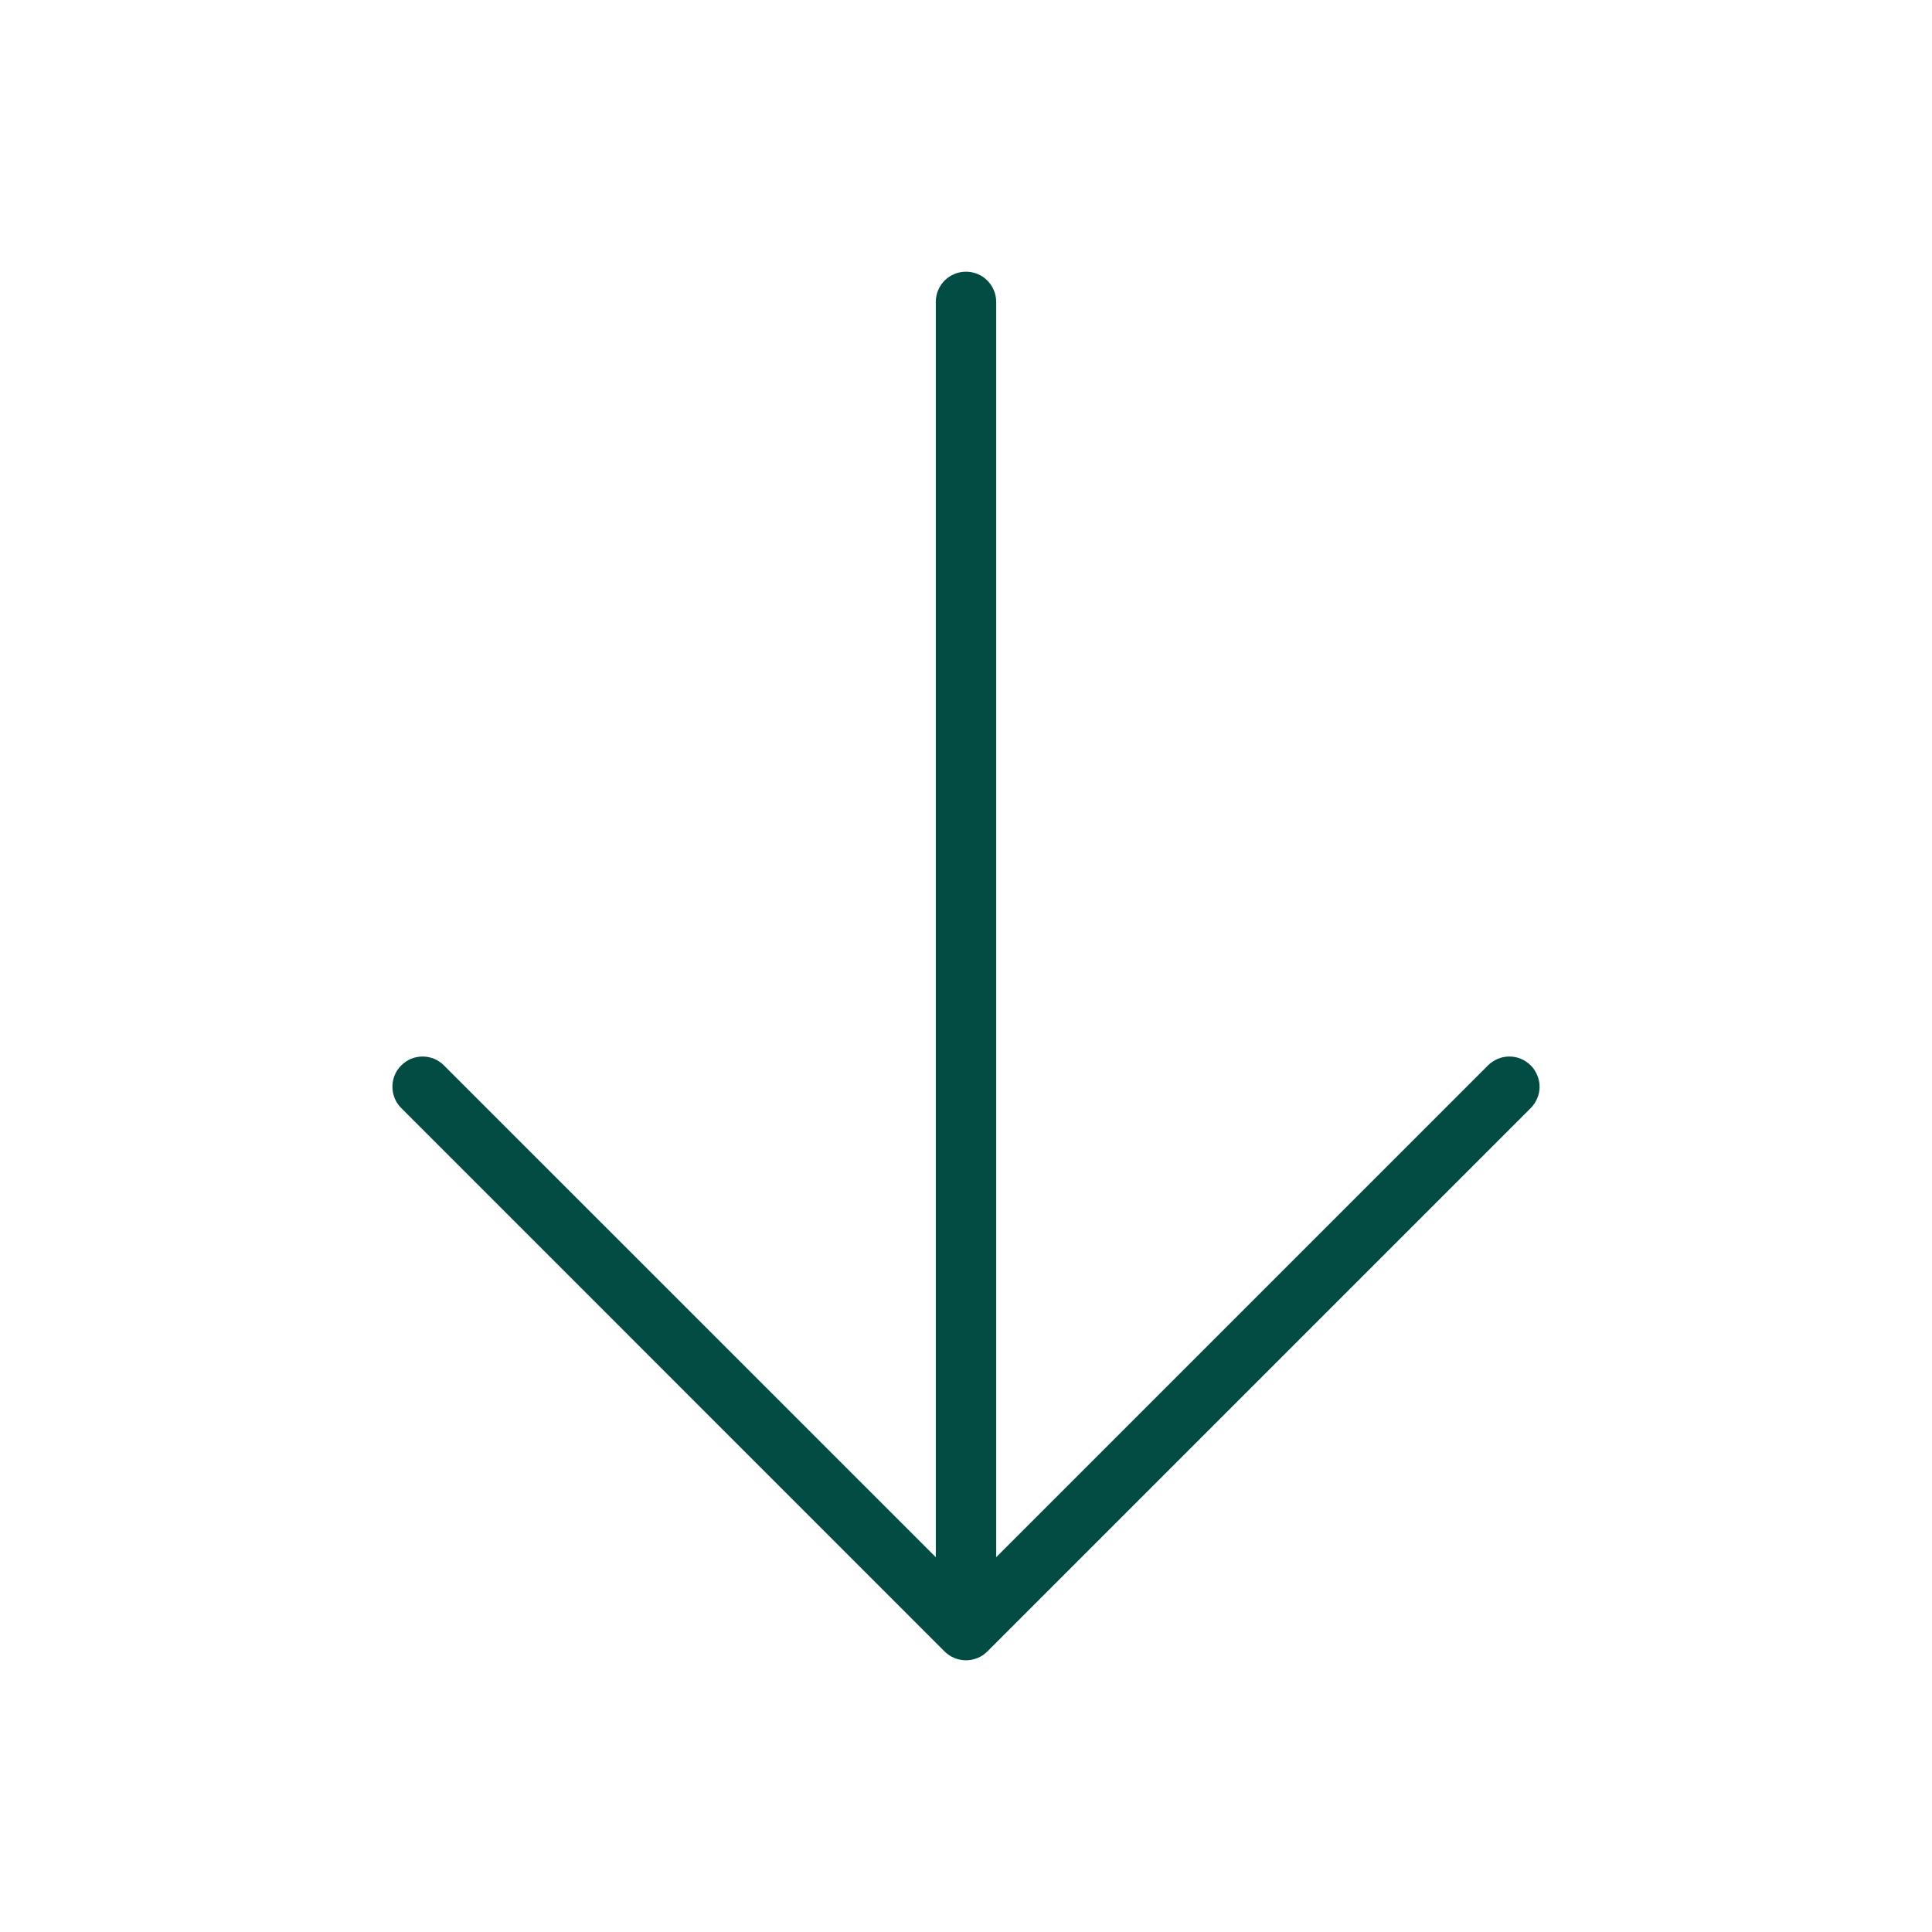
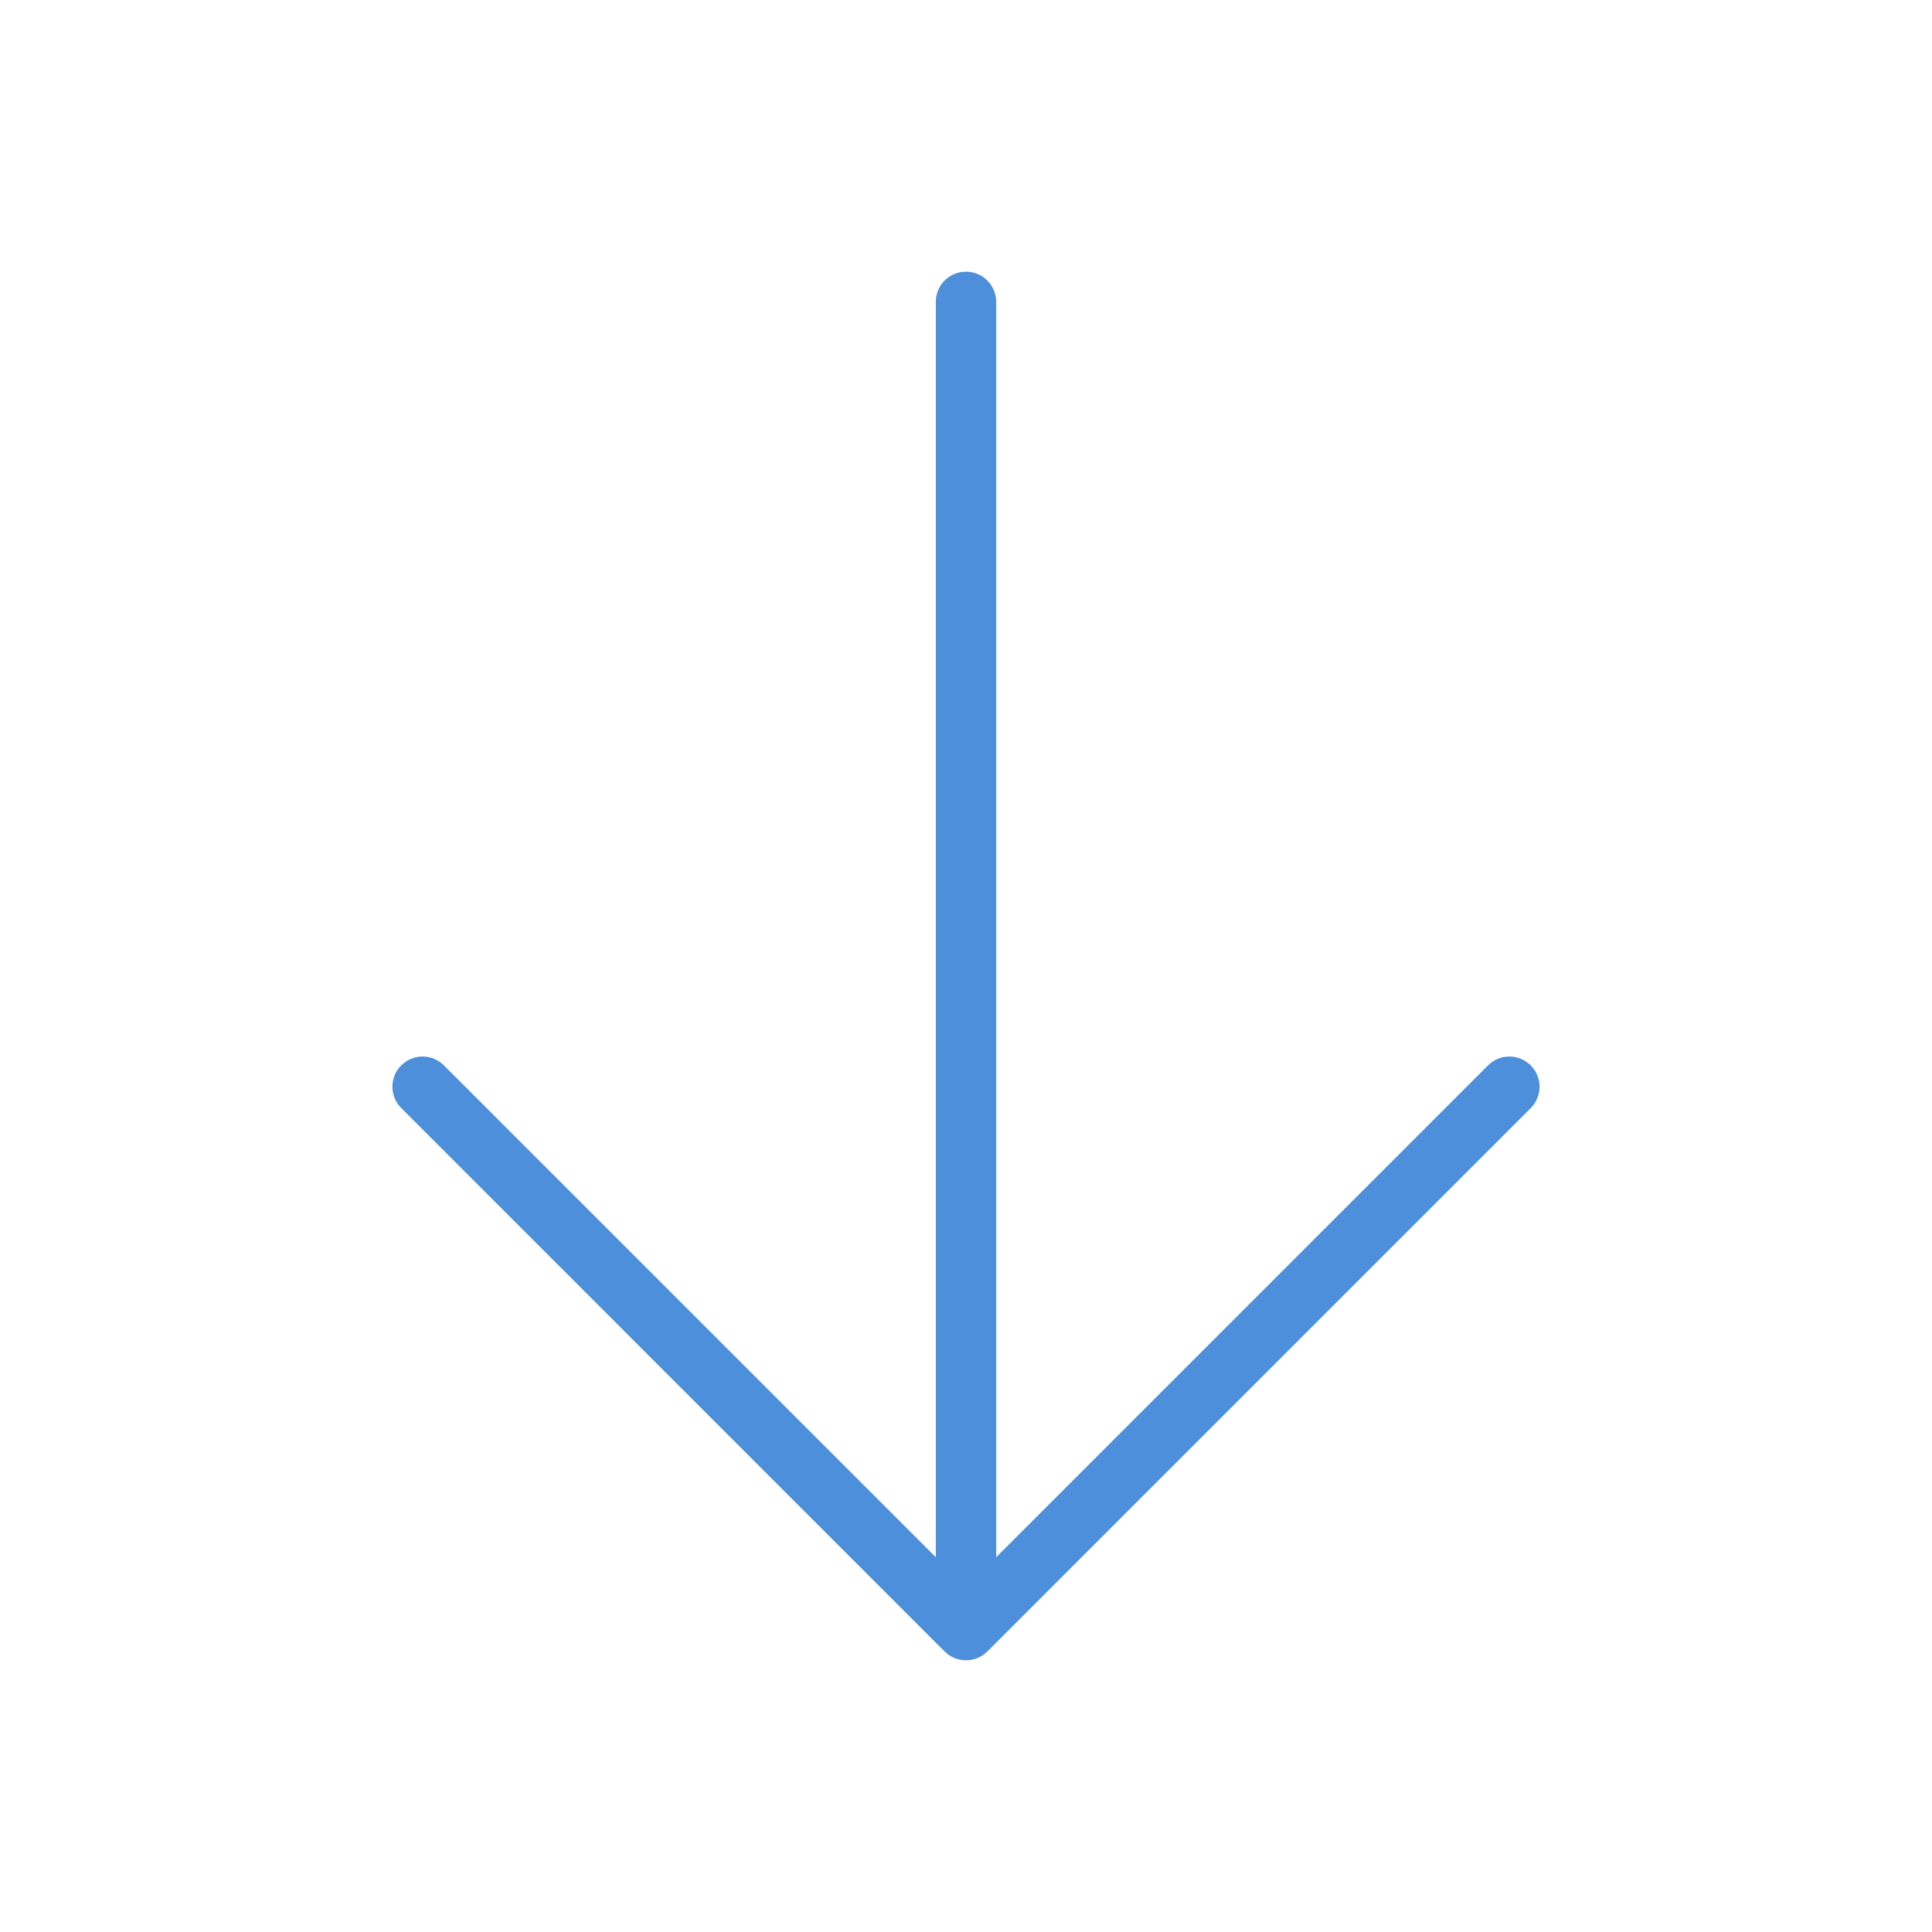
<svg xmlns="http://www.w3.org/2000/svg" width="27" height="27" viewBox="0 0 27 27" fill="none">
-   <path d="M5.608 14.889C5.647 14.85 5.693 14.819 5.744 14.797C5.796 14.776 5.851 14.765 5.906 14.765C5.961 14.765 6.016 14.776 6.068 14.797C6.119 14.819 6.165 14.85 6.204 14.889L13.078 21.762L13.078 4.219C13.078 4.107 13.122 4 13.201 3.92C13.281 3.841 13.388 3.797 13.5 3.797C13.612 3.797 13.719 3.841 13.798 3.92C13.877 4 13.922 4.107 13.922 4.219L13.922 21.762L20.795 14.889C20.834 14.85 20.881 14.819 20.932 14.797C20.983 14.776 21.038 14.765 21.093 14.765C21.149 14.765 21.204 14.776 21.255 14.797C21.306 14.819 21.353 14.85 21.392 14.889C21.431 14.928 21.462 14.975 21.483 15.026C21.505 15.077 21.516 15.132 21.516 15.188C21.516 15.243 21.505 15.298 21.483 15.349C21.462 15.4 21.431 15.447 21.392 15.486L13.798 23.08C13.759 23.119 13.713 23.15 13.661 23.171C13.61 23.192 13.555 23.203 13.5 23.203C13.444 23.203 13.389 23.192 13.338 23.171C13.287 23.15 13.241 23.119 13.201 23.08L5.608 15.486C5.568 15.447 5.537 15.4 5.516 15.349C5.495 15.298 5.484 15.243 5.484 15.188C5.484 15.132 5.495 15.077 5.516 15.026C5.537 14.975 5.568 14.928 5.608 14.889Z" fill="#034C43" />
+   <path d="M5.608 14.889C5.647 14.85 5.693 14.819 5.744 14.797C5.796 14.776 5.851 14.765 5.906 14.765C5.961 14.765 6.016 14.776 6.068 14.797C6.119 14.819 6.165 14.85 6.204 14.889L13.078 21.762L13.078 4.219C13.078 4.107 13.122 4 13.201 3.92C13.281 3.841 13.388 3.797 13.5 3.797C13.612 3.797 13.719 3.841 13.798 3.92C13.877 4 13.922 4.107 13.922 4.219L13.922 21.762L20.795 14.889C20.834 14.85 20.881 14.819 20.932 14.797C20.983 14.776 21.038 14.765 21.093 14.765C21.149 14.765 21.204 14.776 21.255 14.797C21.306 14.819 21.353 14.85 21.392 14.889C21.431 14.928 21.462 14.975 21.483 15.026C21.505 15.077 21.516 15.132 21.516 15.188C21.516 15.243 21.505 15.298 21.483 15.349C21.462 15.4 21.431 15.447 21.392 15.486L13.798 23.08C13.759 23.119 13.713 23.15 13.661 23.171C13.61 23.192 13.555 23.203 13.5 23.203C13.444 23.203 13.389 23.192 13.338 23.171C13.287 23.15 13.241 23.119 13.201 23.08L5.608 15.486C5.568 15.447 5.537 15.4 5.516 15.349C5.495 15.298 5.484 15.243 5.484 15.188C5.484 15.132 5.495 15.077 5.516 15.026C5.537 14.975 5.568 14.928 5.608 14.889Z" fill="#4d8fdb" />
</svg>
